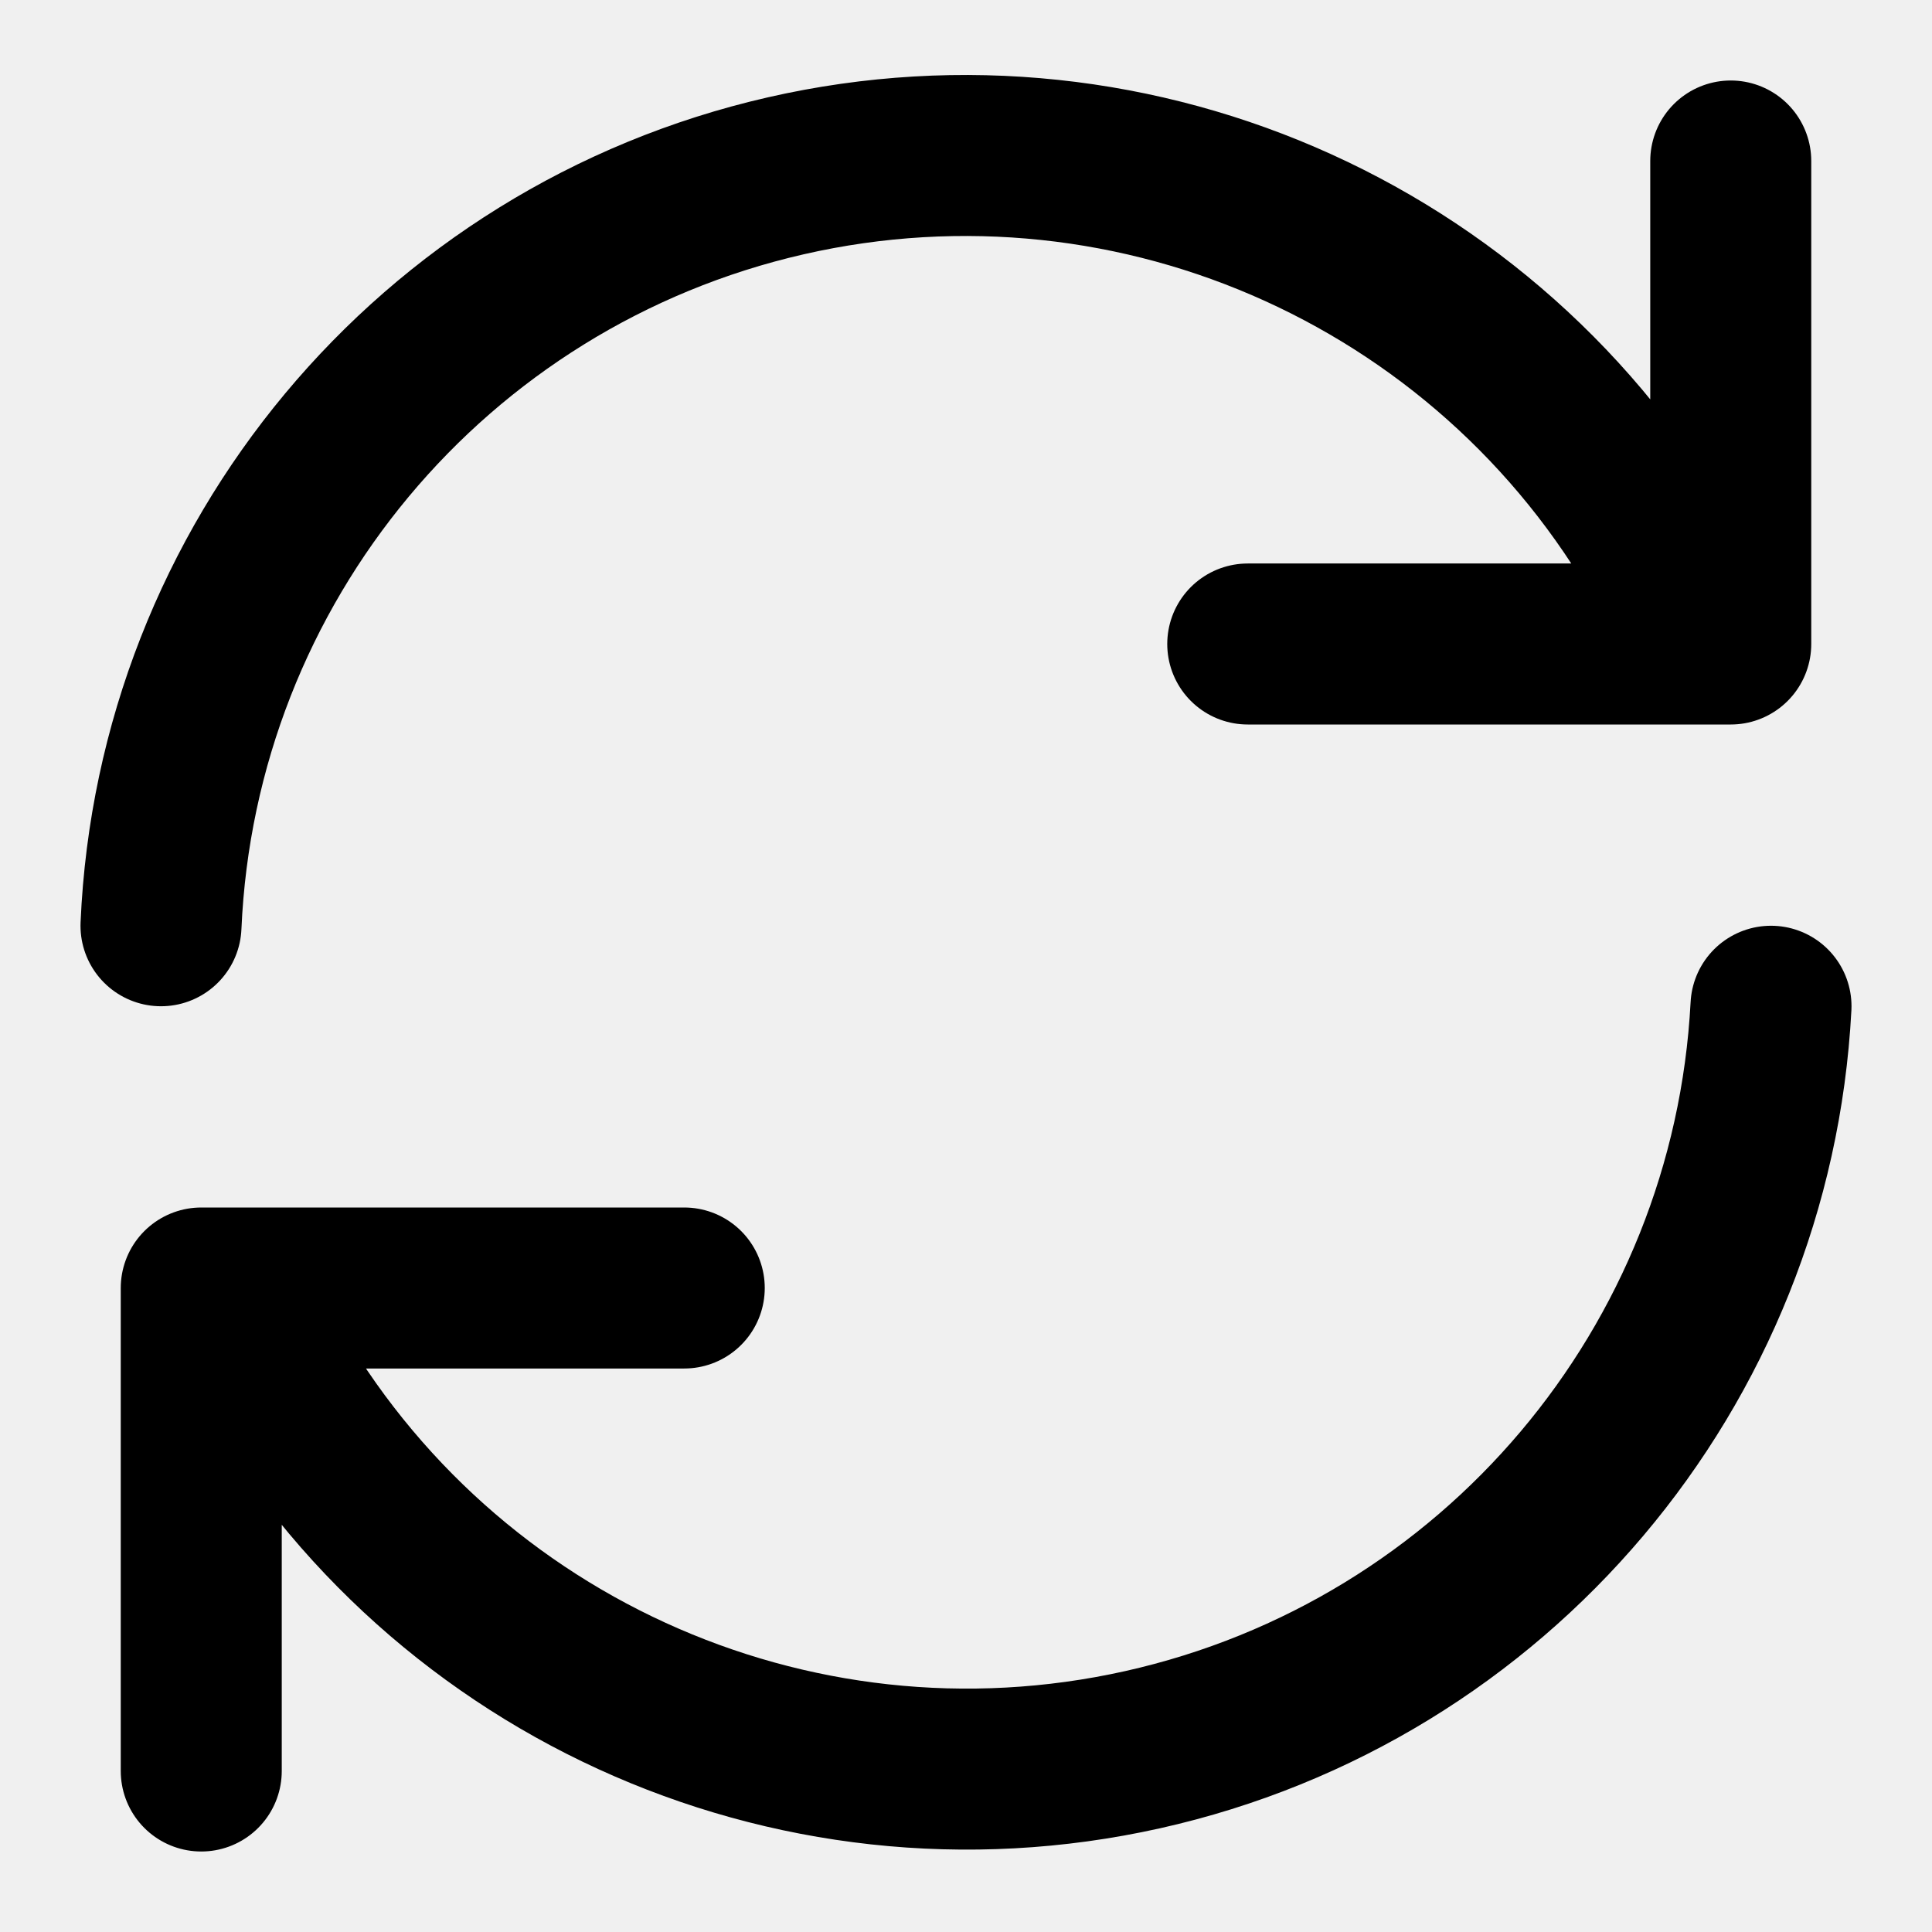
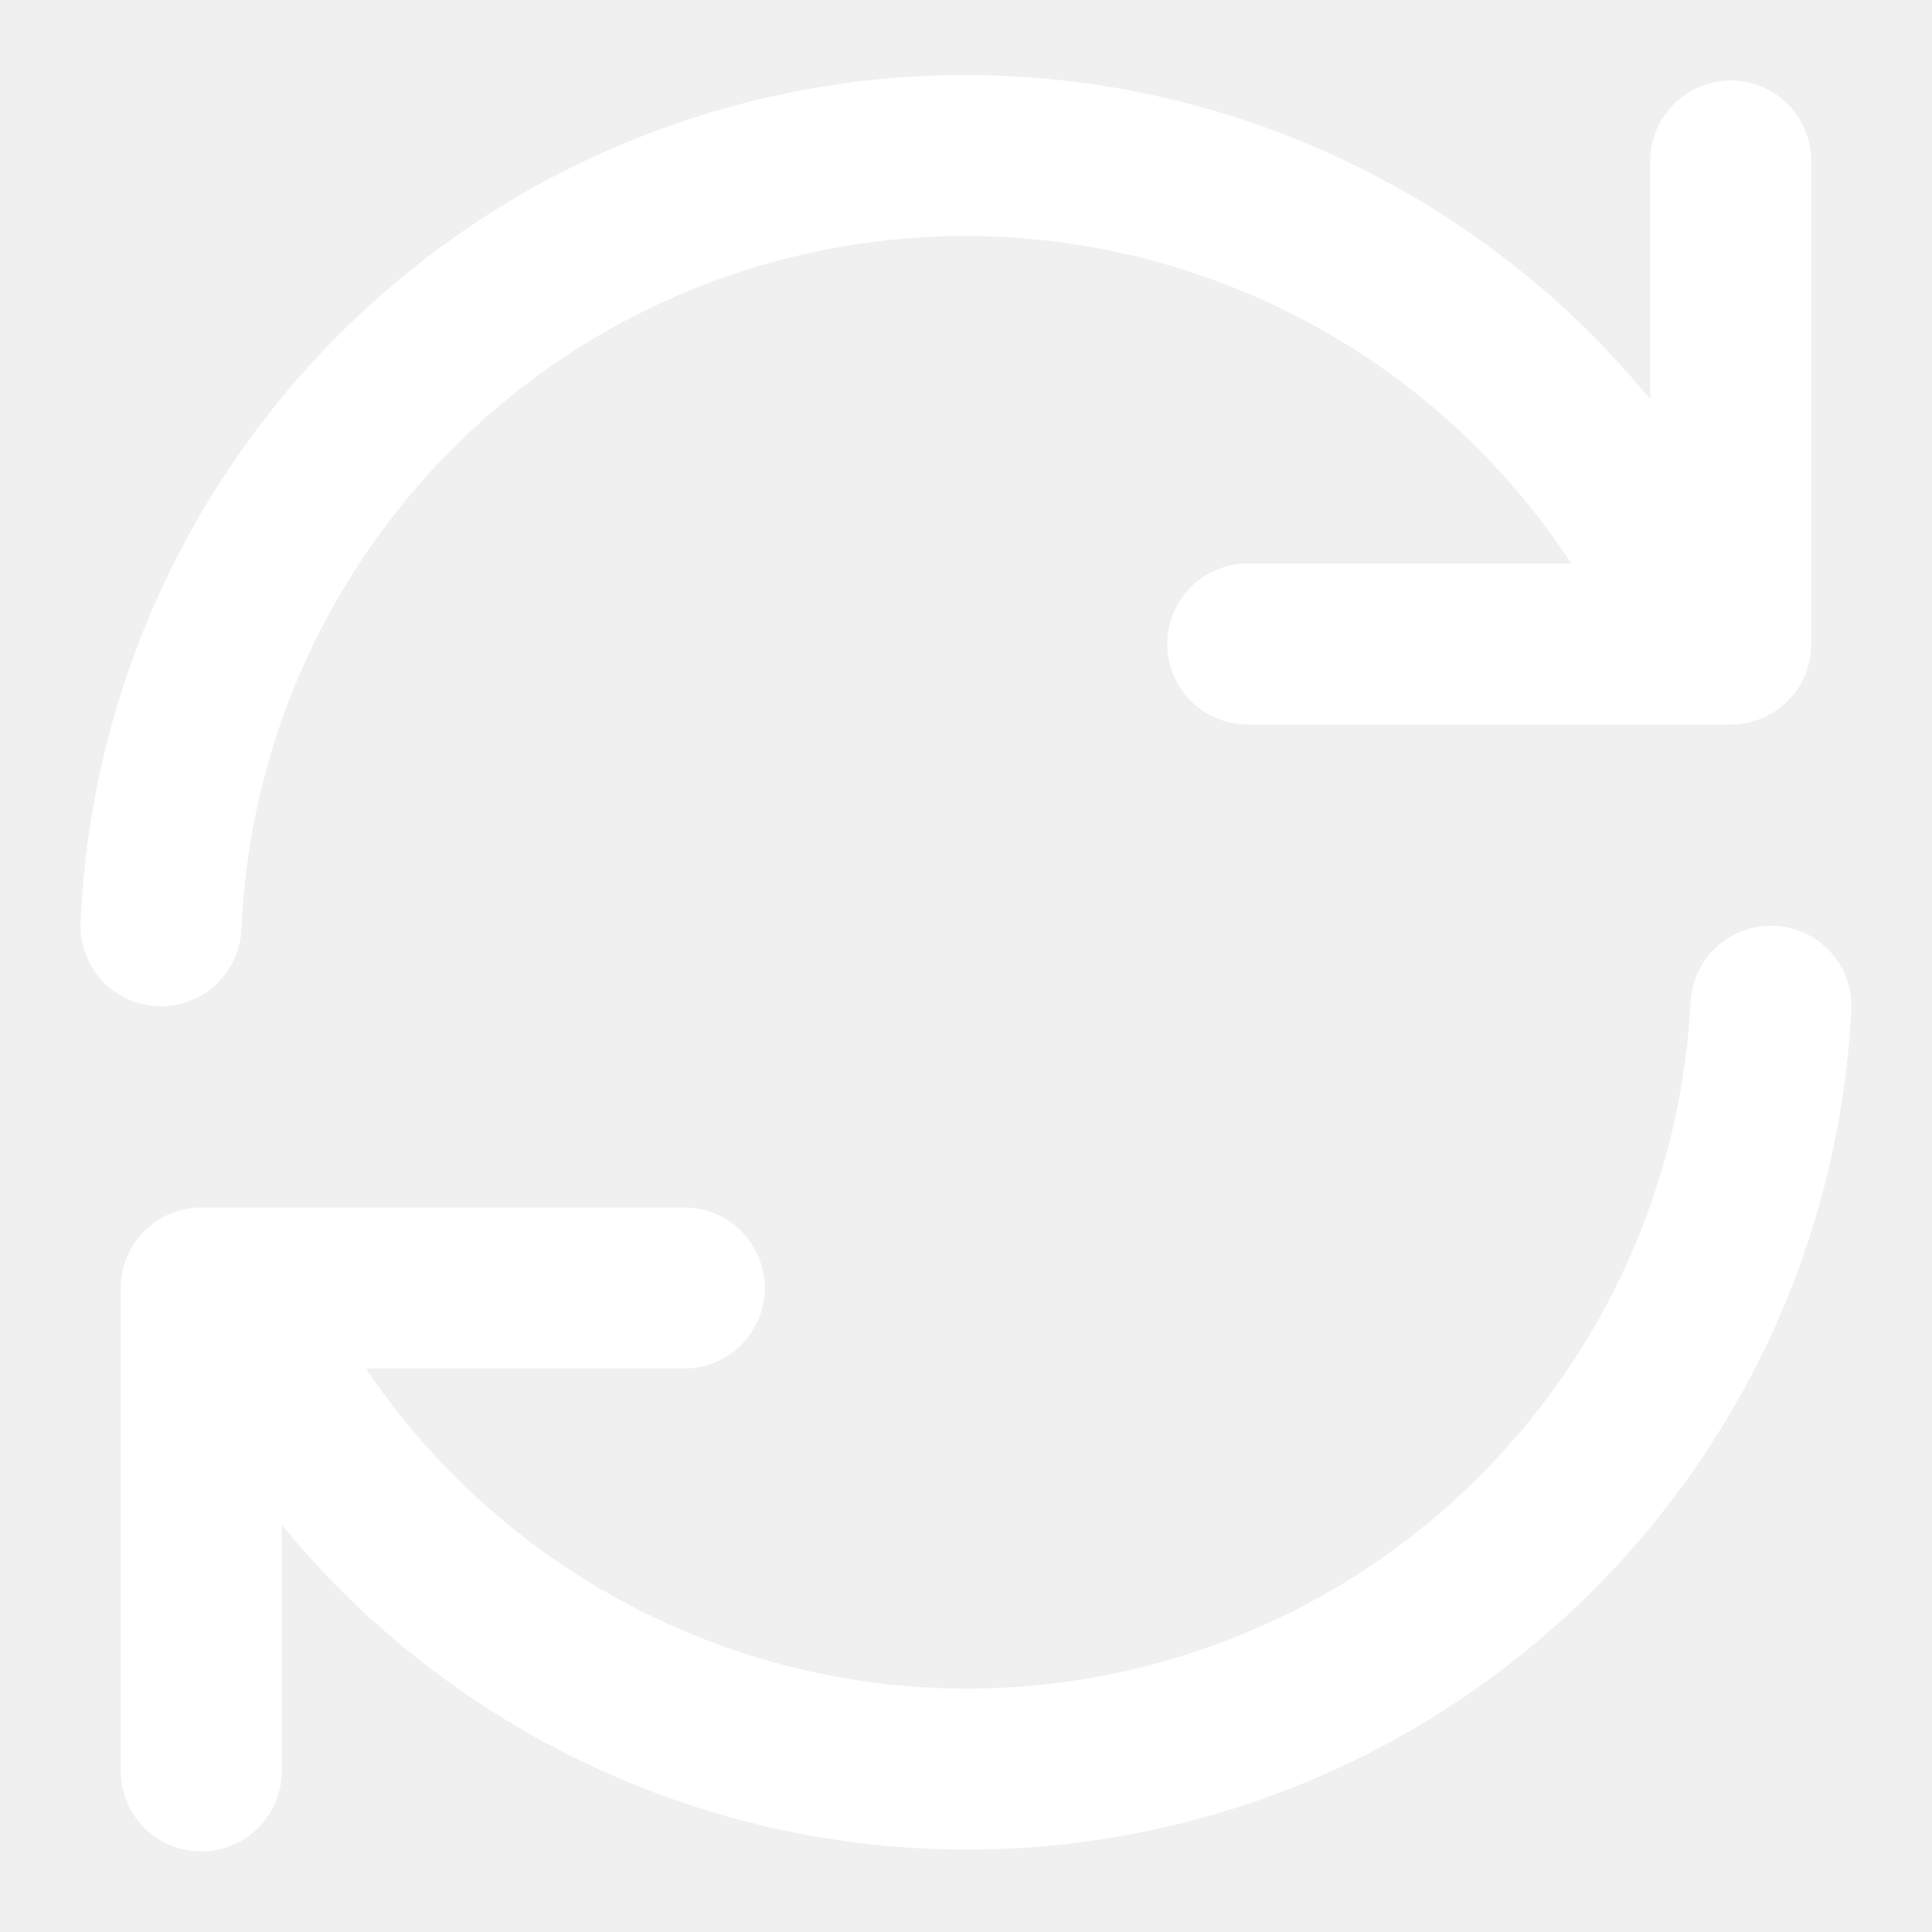
- <svg width="24" height="24" viewBox="0 0 24 24" fill="none" stroke="currentColor" stroke-width="2" stroke-linecap="round" stroke-linejoin="round">
+ <svg width="24" height="24" viewBox="0 0 24 24" fill="none" stroke="white" stroke-width="2" stroke-linecap="round" stroke-linejoin="round">
  <path d="M21.5 2v6h-6M2.5 22v-6h6M2 11.5a10 10 0 0 1 18.8-4.3M22 12.5a10 10 0 0 1-18.8 4.2" />
</svg>
